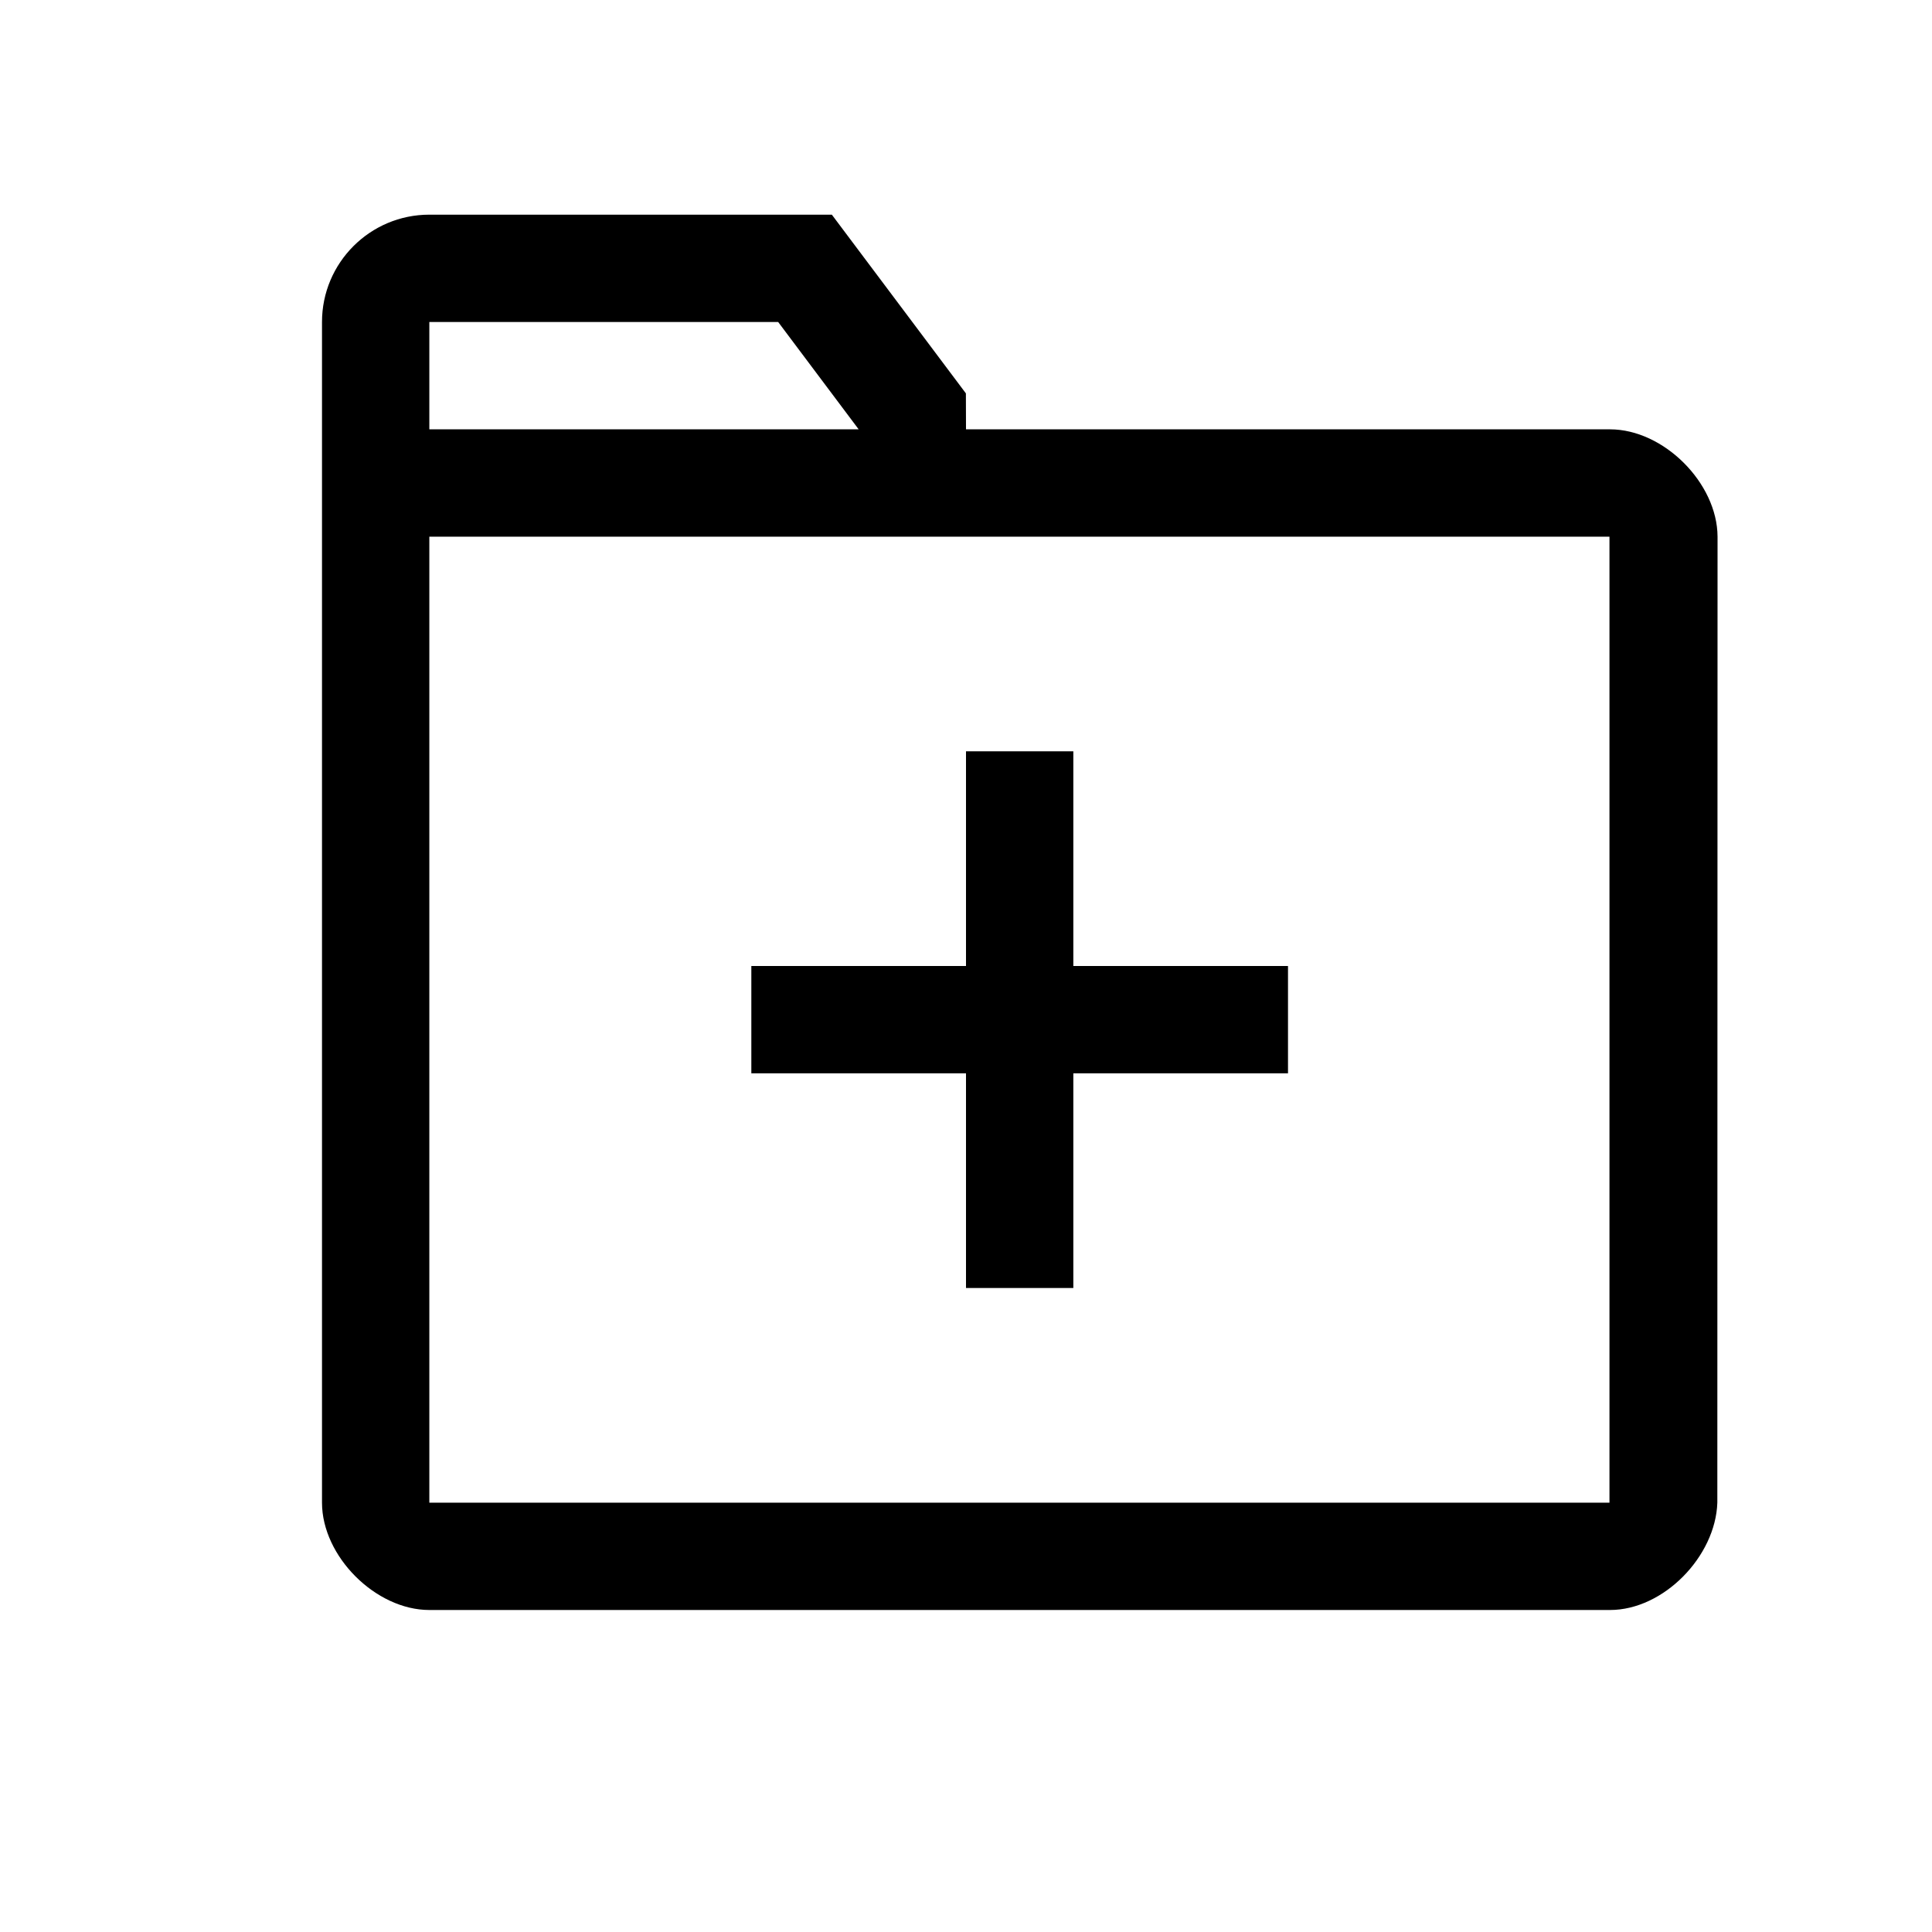
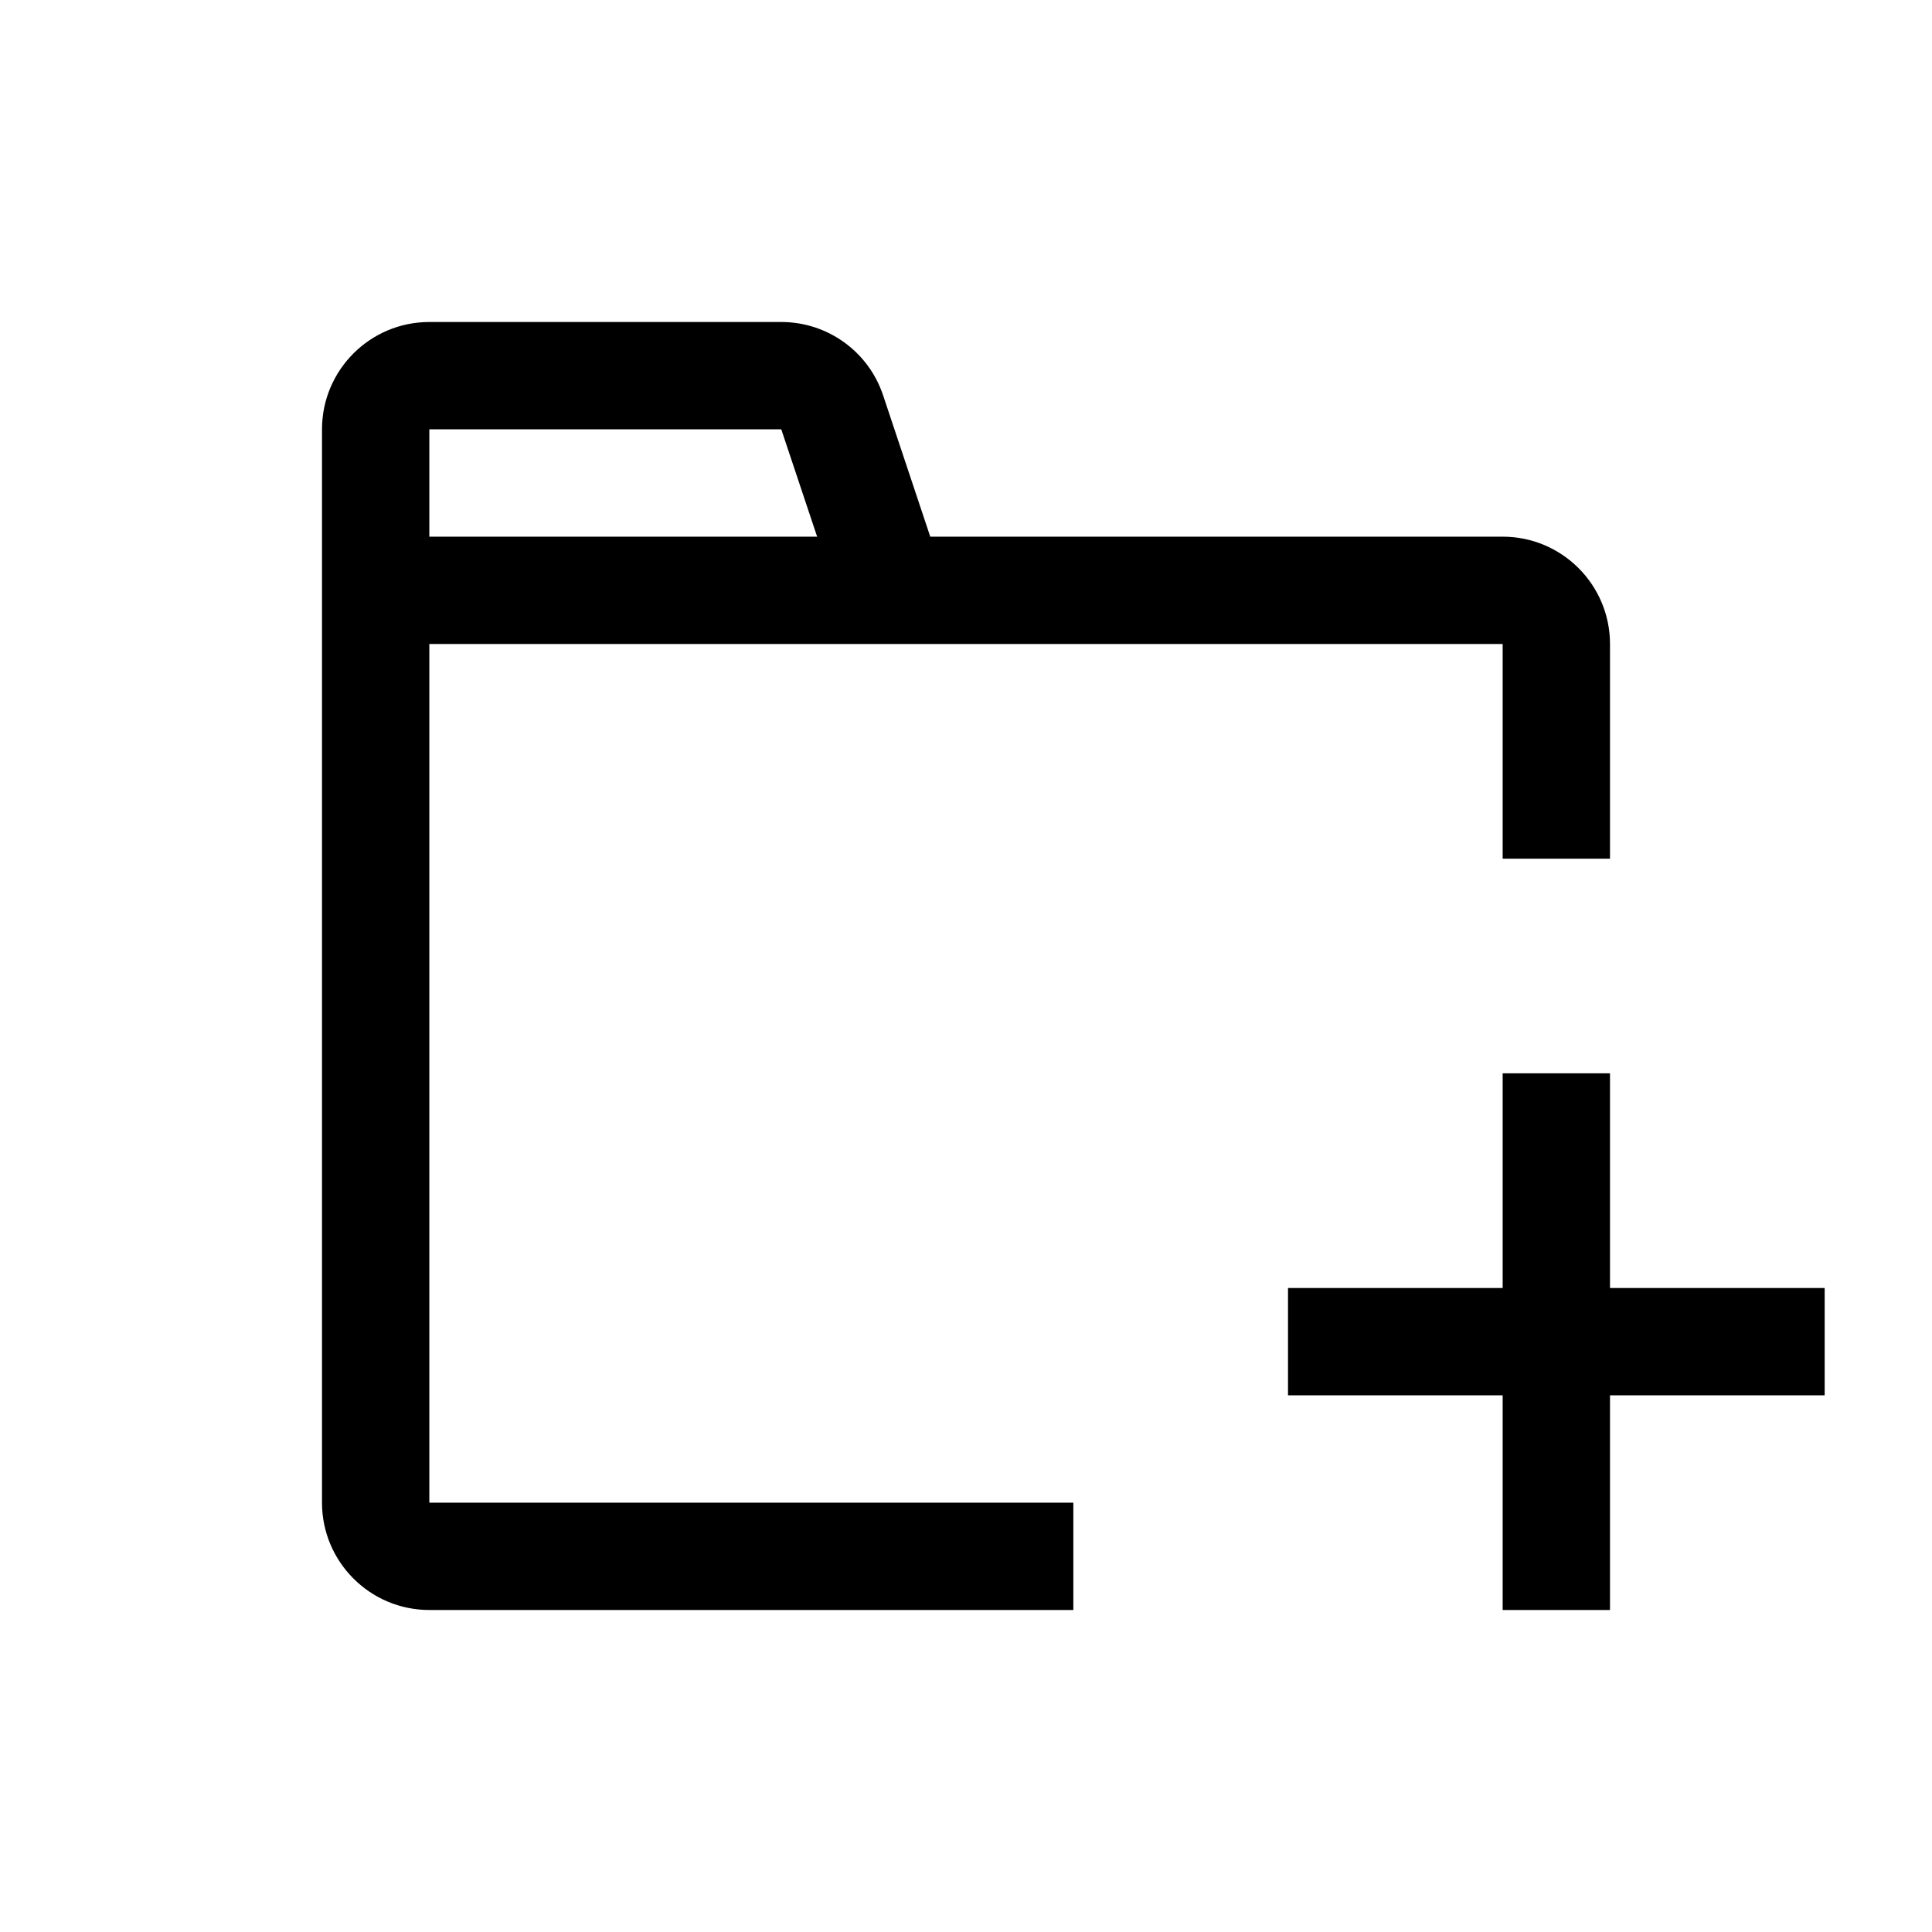
<svg xmlns="http://www.w3.org/2000/svg" width="18" height="18" viewBox="0 0 18 18">
-   <path d="M3,14 L3,3 C3,2.448 3.448,2 4,2 L7.75,2 L8.999,3.665 L9,4 L15,4 C15.5,4 16,4.5 16.002,5 L16,14 C15.984,14.5 15.5,15 15,15 L4,15 C3.5,15 3,14.5 3,14 Z M4,5 L4,14 L14.995,14 L14.995,5 L4,5 Z M4,4 L8,4 L7.25,3 L4,3 L4,4 Z M10,9 L12,9 L12,10 L10,10 L10,12 L9,12 L9,10 L7,10 L7,9 L9,9 L9,7 L10,7 L10,9 Z" />
+   <path d="M15,8 L14,8 L14,6 L4,6 L4,14 L10,14 L10,15 L4,15 C3.448,15 3,14.552 3,14 L3,4 C3,3.448 3.448,3 4,3 L7.279,3 C7.71,3 8.092,3.275 8.228,3.684 L8.667,5 L14,5 C14.552,5 15,5.448 15,6 L15,8 Z M14,12 L14,10 L15,10 L15,12 L17,12 L17,13 L15,13 L15,15 L14,15 L14,13 L12,13 L12,12 L14,12 Z M4,5 L7.613,5 L7.279,4 L4,4 L4,5 Z" />
</svg>
